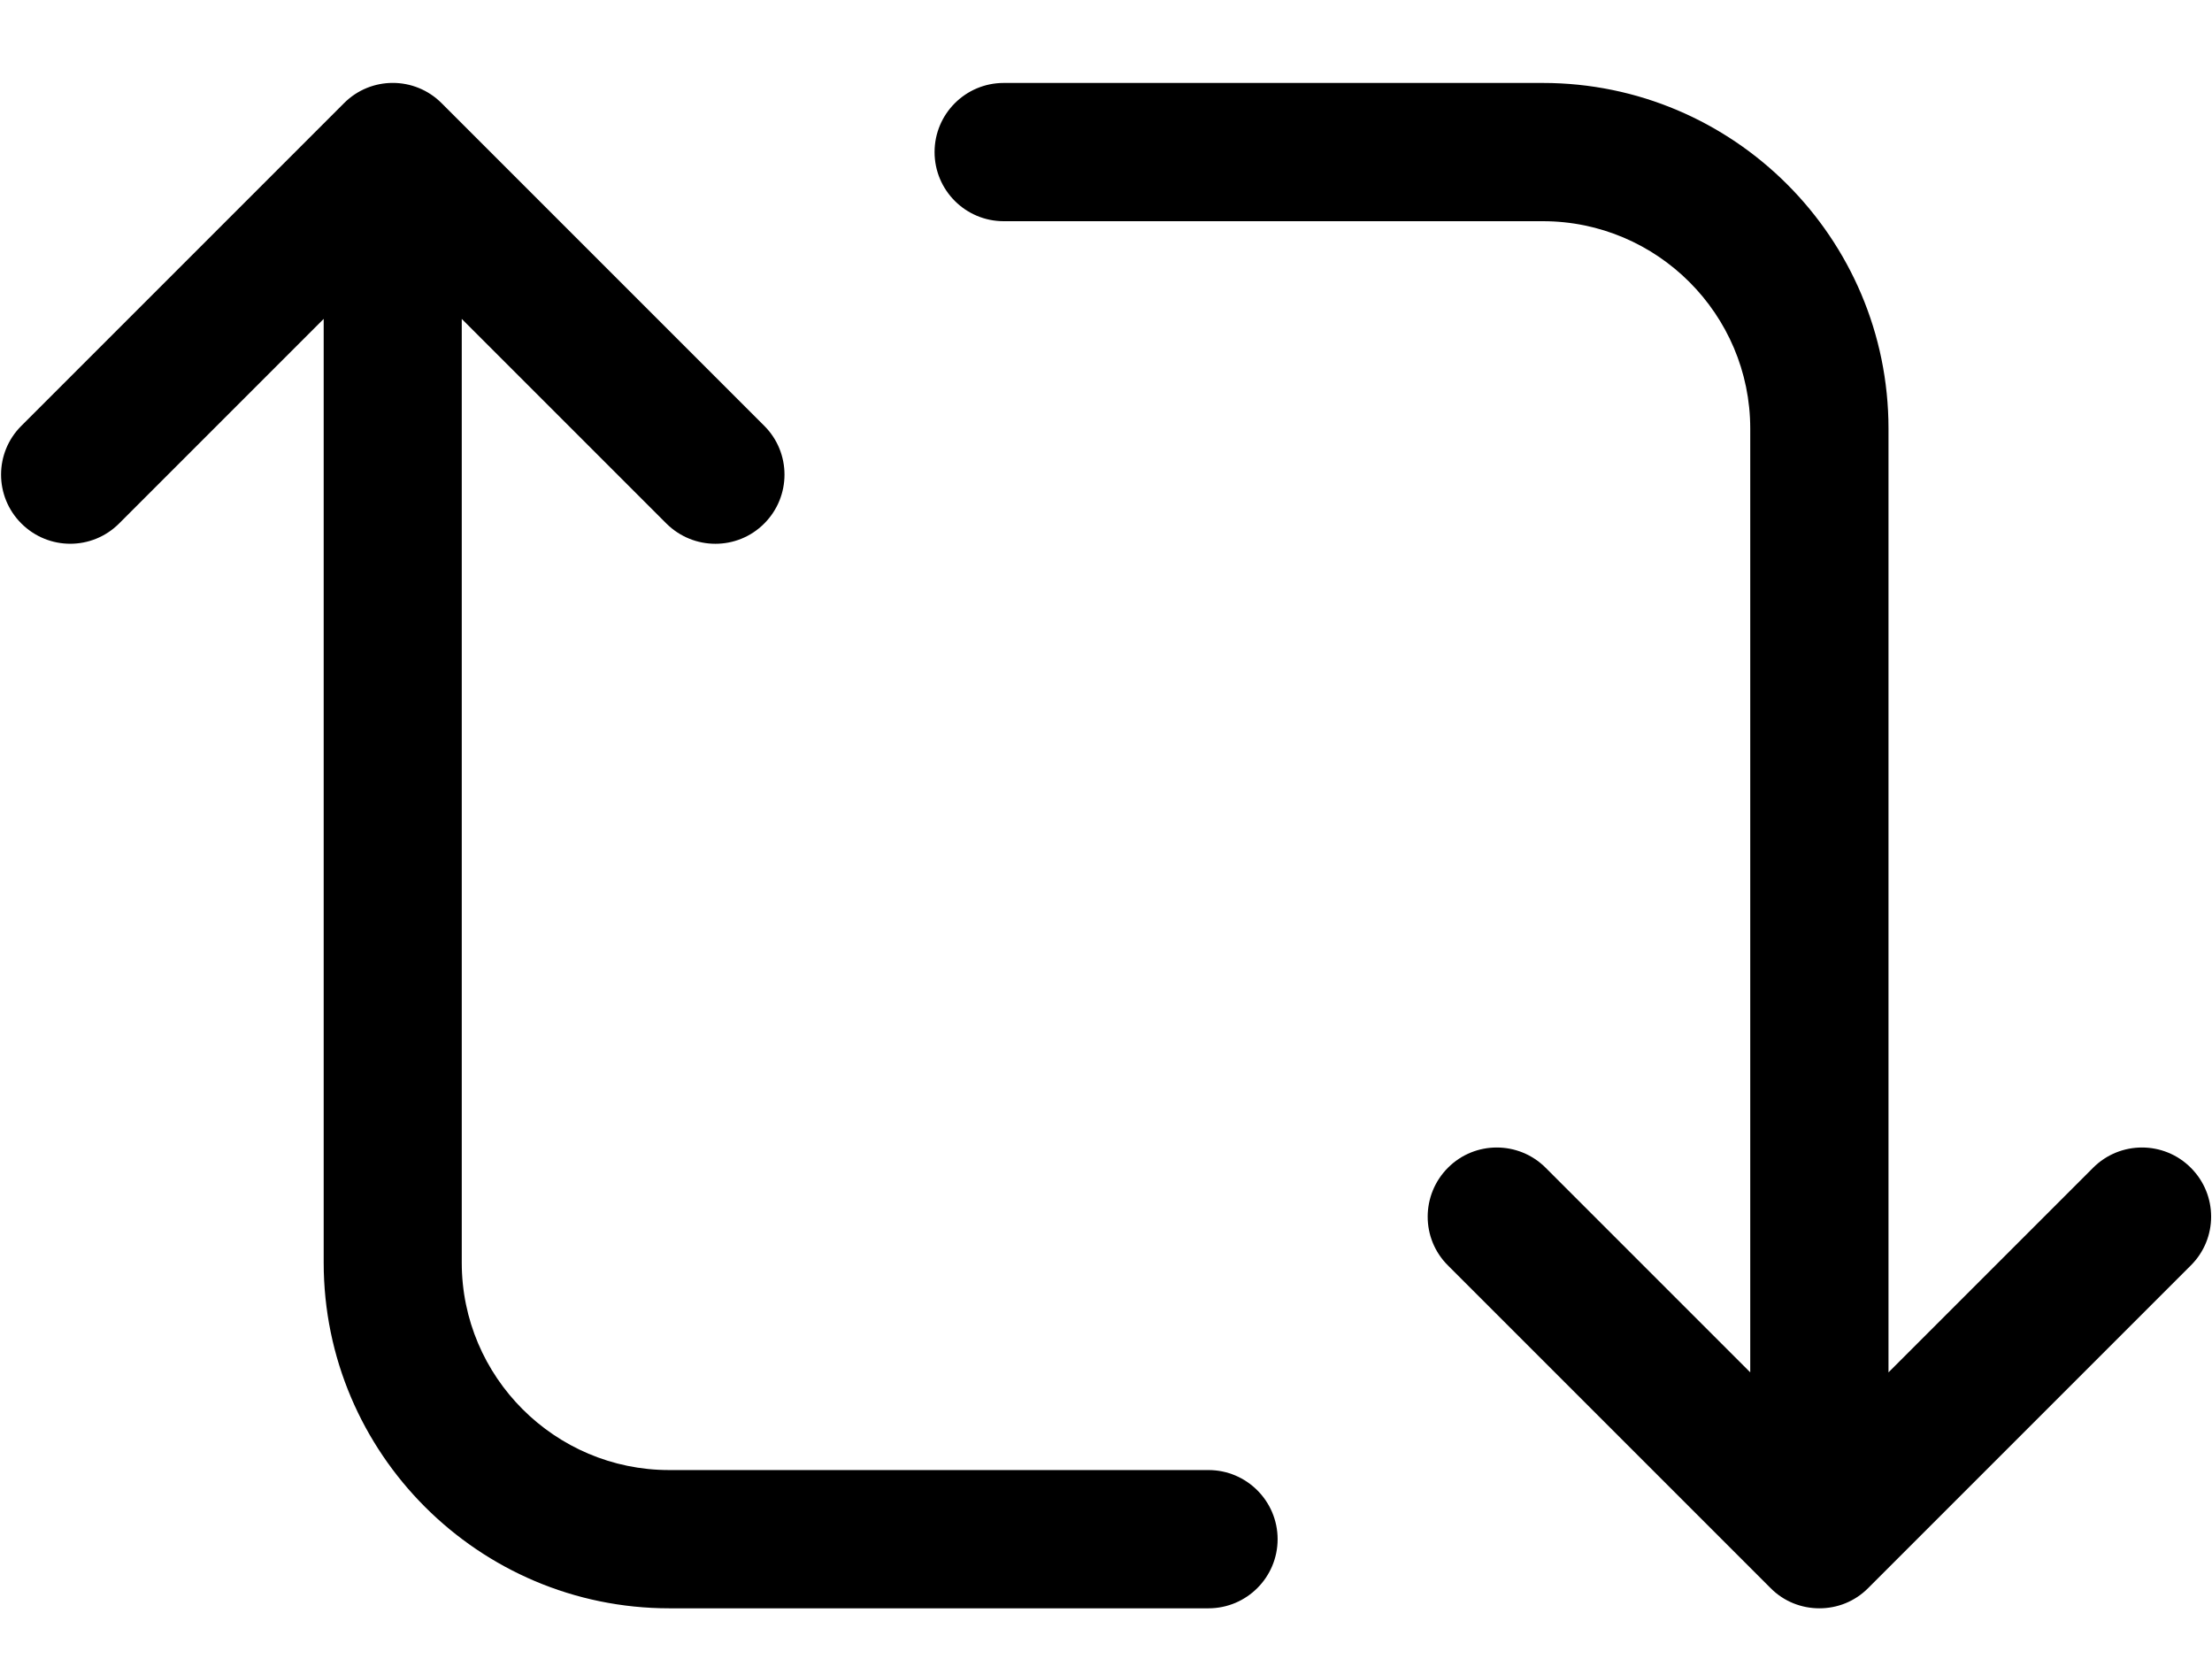
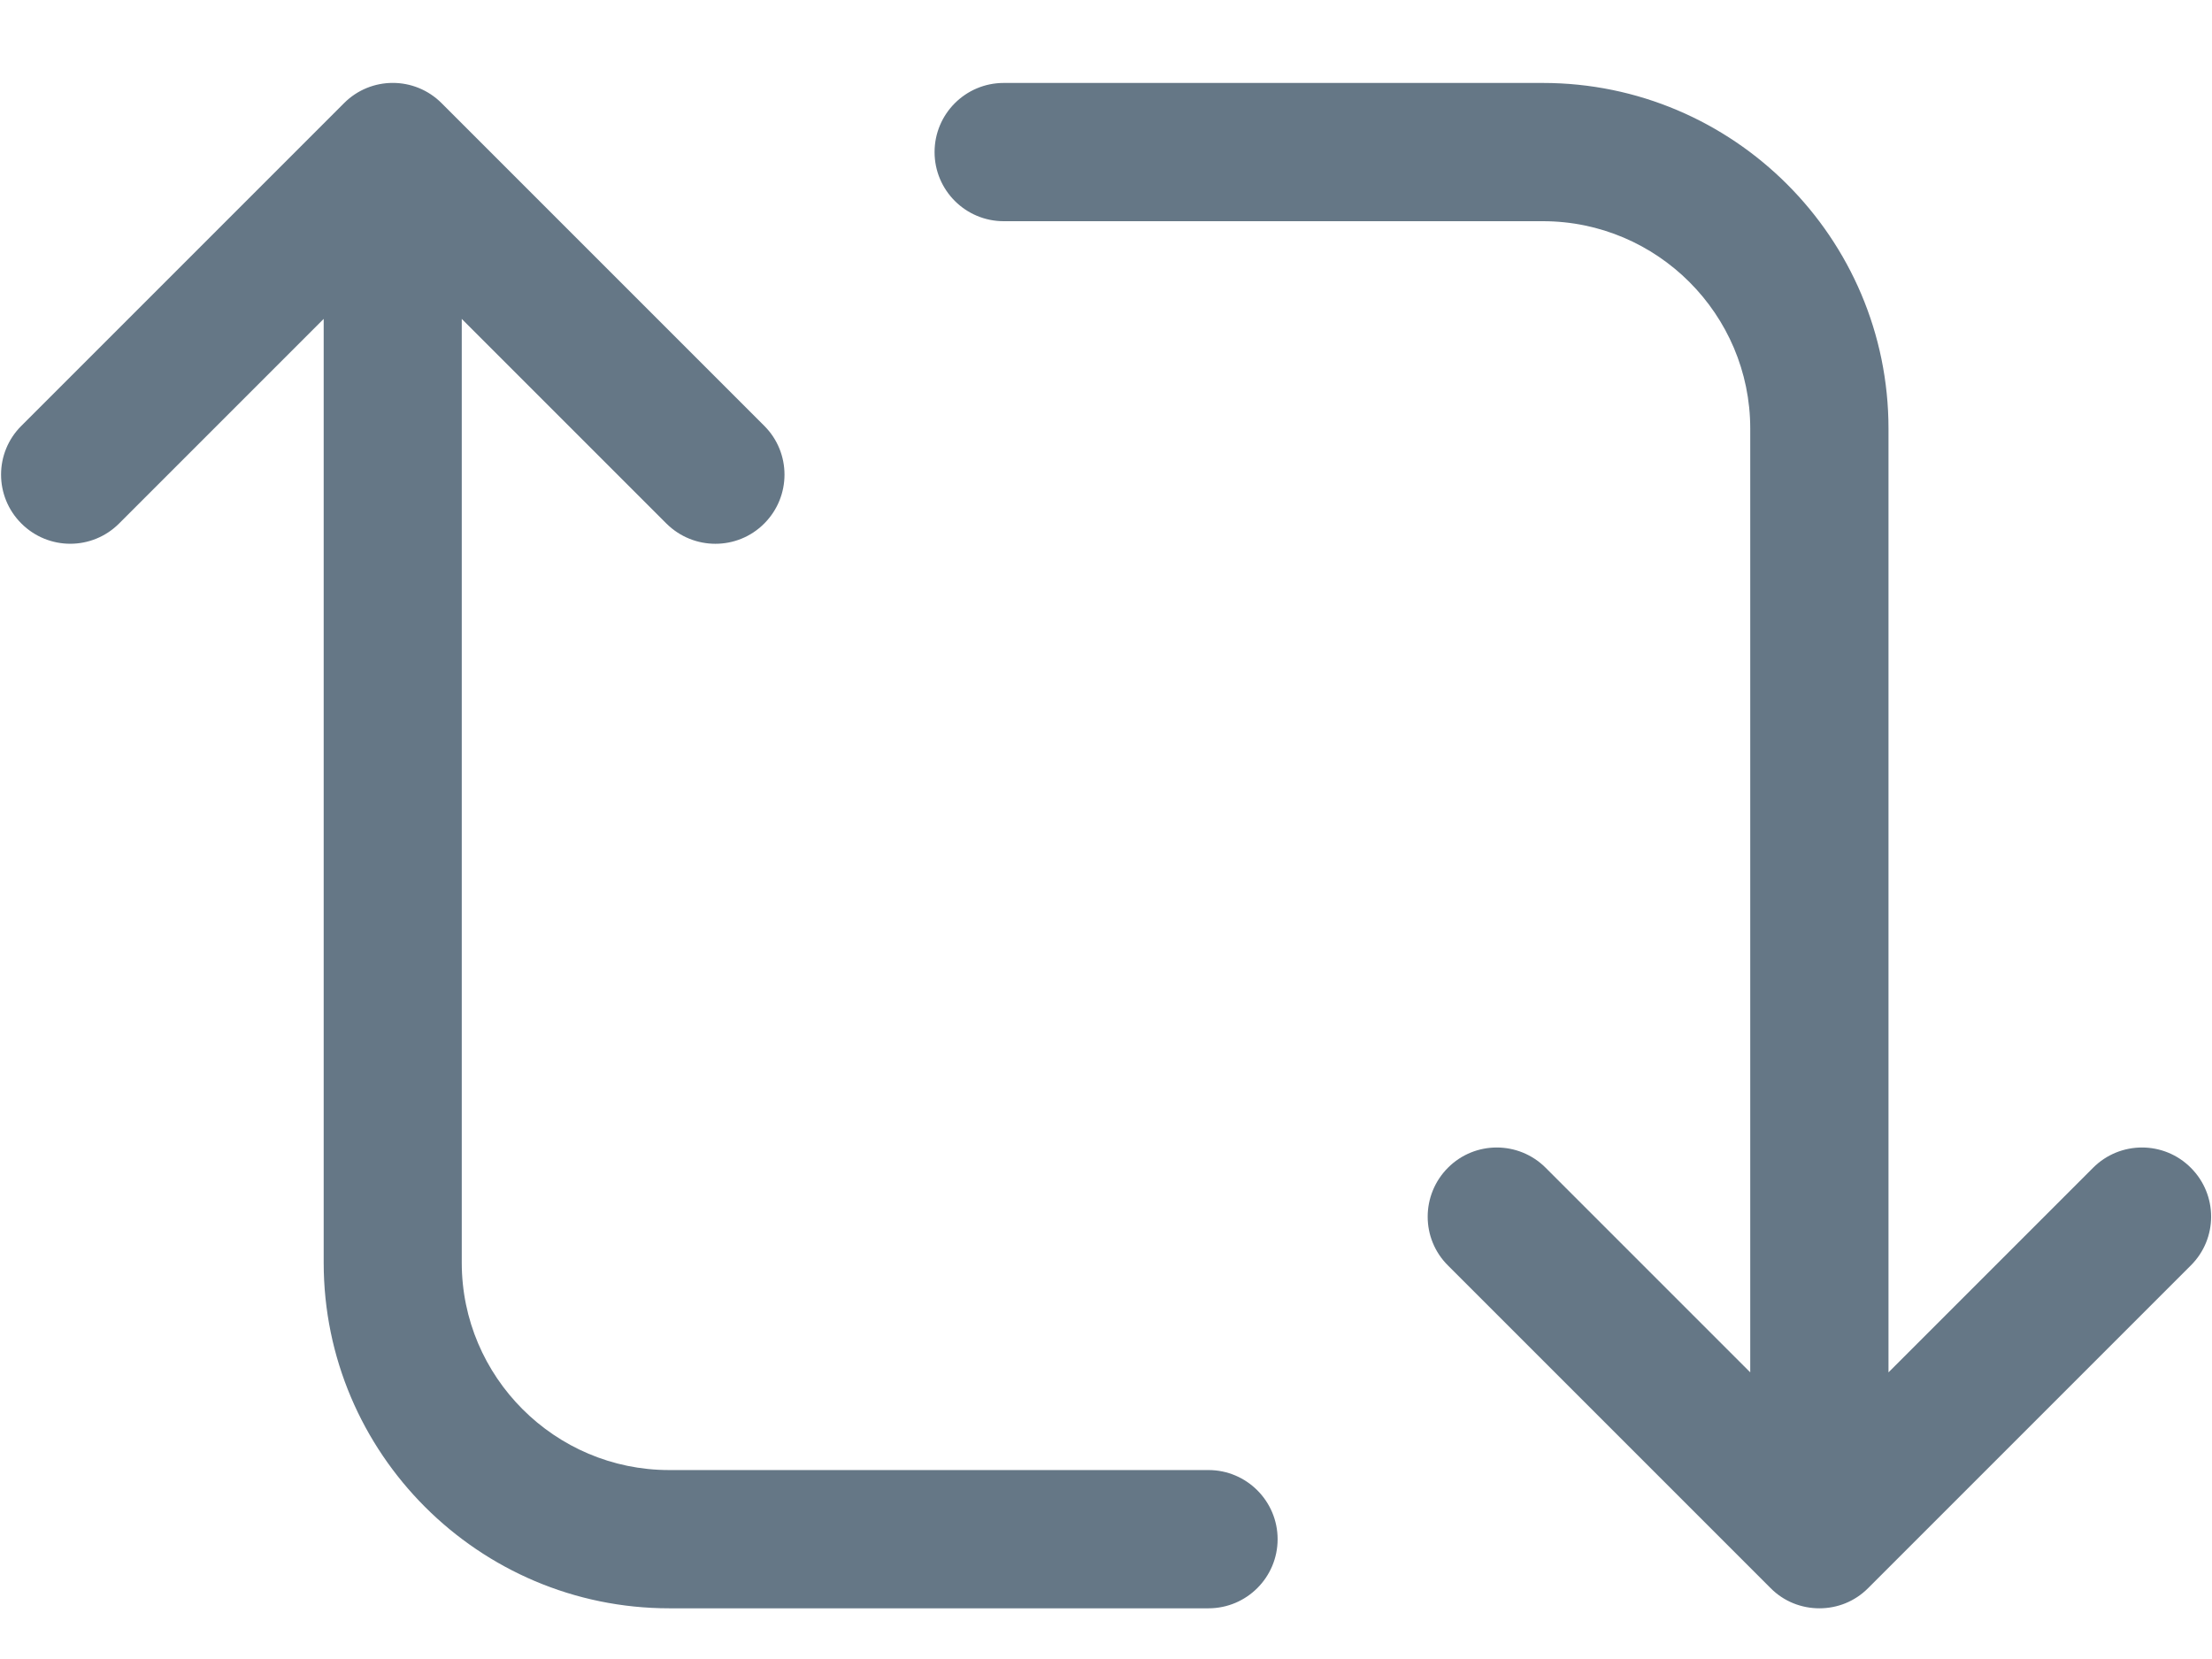
<svg xmlns="http://www.w3.org/2000/svg" width="24" height="18" viewBox="0 0 24 18" fill="none">
-   <path d="M23.77 12.67C23.478 12.377 23.003 12.377 22.71 12.67L20.49 14.89V4.65C20.49 2.582 18.807 0.9 16.74 0.9H10.89C10.476 0.9 10.14 1.236 10.14 1.65C10.14 2.064 10.476 2.4 10.89 2.4H16.74C17.98 2.4 18.99 3.41 18.99 4.65V14.89L16.77 12.67C16.477 12.377 16.002 12.377 15.71 12.67C15.418 12.963 15.416 13.438 15.71 13.73L19.21 17.23C19.355 17.377 19.547 17.45 19.74 17.45C19.933 17.45 20.123 17.378 20.27 17.23L23.77 13.73C24.064 13.438 24.064 12.963 23.77 12.67V12.67ZM13.11 15.95H7.26C6.02 15.95 5.01 14.94 5.01 13.7V3.46L7.23 5.68C7.378 5.827 7.57 5.9 7.762 5.9C7.954 5.9 8.146 5.827 8.292 5.68C8.585 5.387 8.585 4.912 8.292 4.62L4.792 1.12C4.499 0.826 4.024 0.826 3.732 1.12L0.232 4.62C-0.062 4.912 -0.062 5.387 0.232 5.68C0.526 5.973 0.999 5.973 1.292 5.68L3.512 3.46V13.7C3.512 15.768 5.195 17.45 7.262 17.45H13.112C13.526 17.45 13.862 17.114 13.862 16.7C13.862 16.286 13.525 15.95 13.112 15.95H13.11Z" fill="black" />
+   <path d="M23.77 12.67C23.478 12.377 23.003 12.377 22.71 12.67L20.49 14.89V4.65C20.49 2.582 18.807 0.9 16.74 0.9H10.89C10.476 0.9 10.14 1.236 10.14 1.65C10.14 2.064 10.476 2.4 10.89 2.4H16.74C17.98 2.4 18.99 3.41 18.99 4.65V14.89L16.77 12.67C16.477 12.377 16.002 12.377 15.71 12.67C15.418 12.963 15.416 13.438 15.71 13.73L19.21 17.23C19.355 17.377 19.547 17.45 19.74 17.45C19.933 17.45 20.123 17.378 20.27 17.23L23.77 13.73C24.064 13.438 24.064 12.963 23.77 12.67V12.67ZM13.11 15.95H7.26C6.02 15.95 5.01 14.94 5.01 13.7V3.46L7.23 5.68C7.378 5.827 7.57 5.9 7.762 5.9C7.954 5.9 8.146 5.827 8.292 5.68C8.585 5.387 8.585 4.912 8.292 4.62L4.792 1.12C4.499 0.826 4.024 0.826 3.732 1.12L0.232 4.62C-0.062 4.912 -0.062 5.387 0.232 5.68C0.526 5.973 0.999 5.973 1.292 5.68L3.512 3.46V13.7C3.512 15.768 5.195 17.45 7.262 17.45H13.112C13.526 17.45 13.862 17.114 13.862 16.7C13.862 16.286 13.525 15.95 13.112 15.95H13.11Z" fill="#657786" />
</svg>
